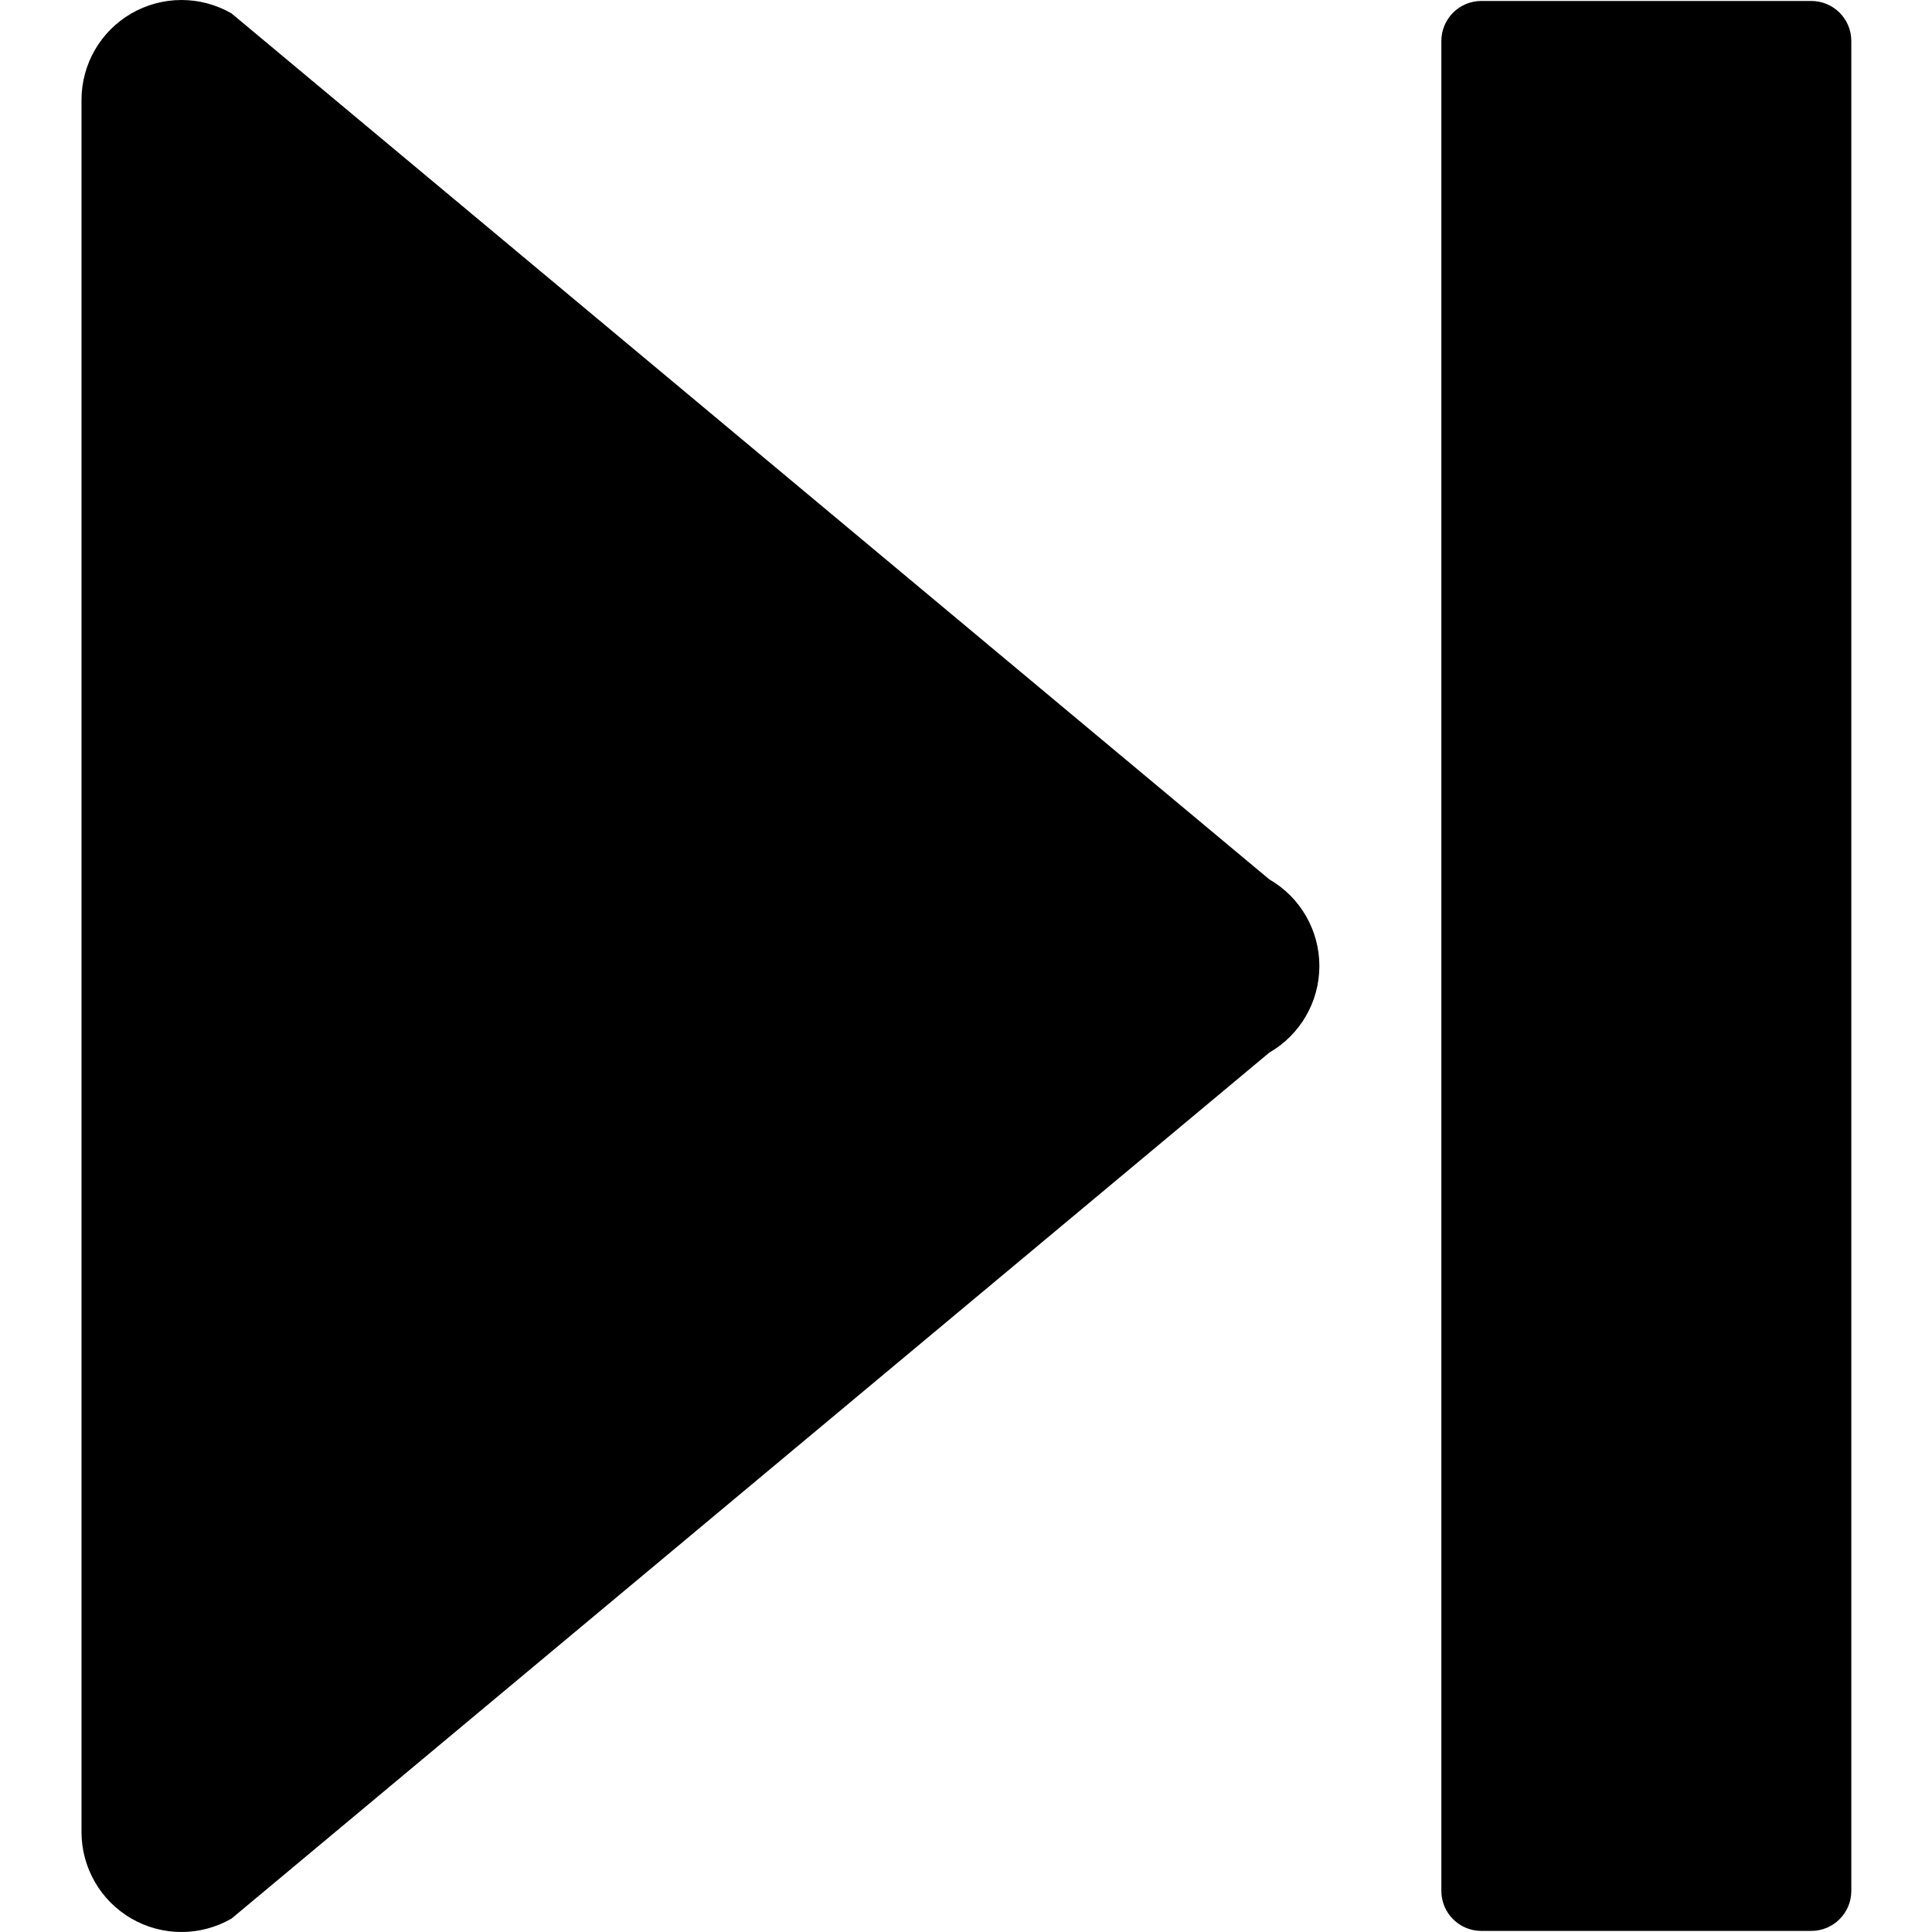
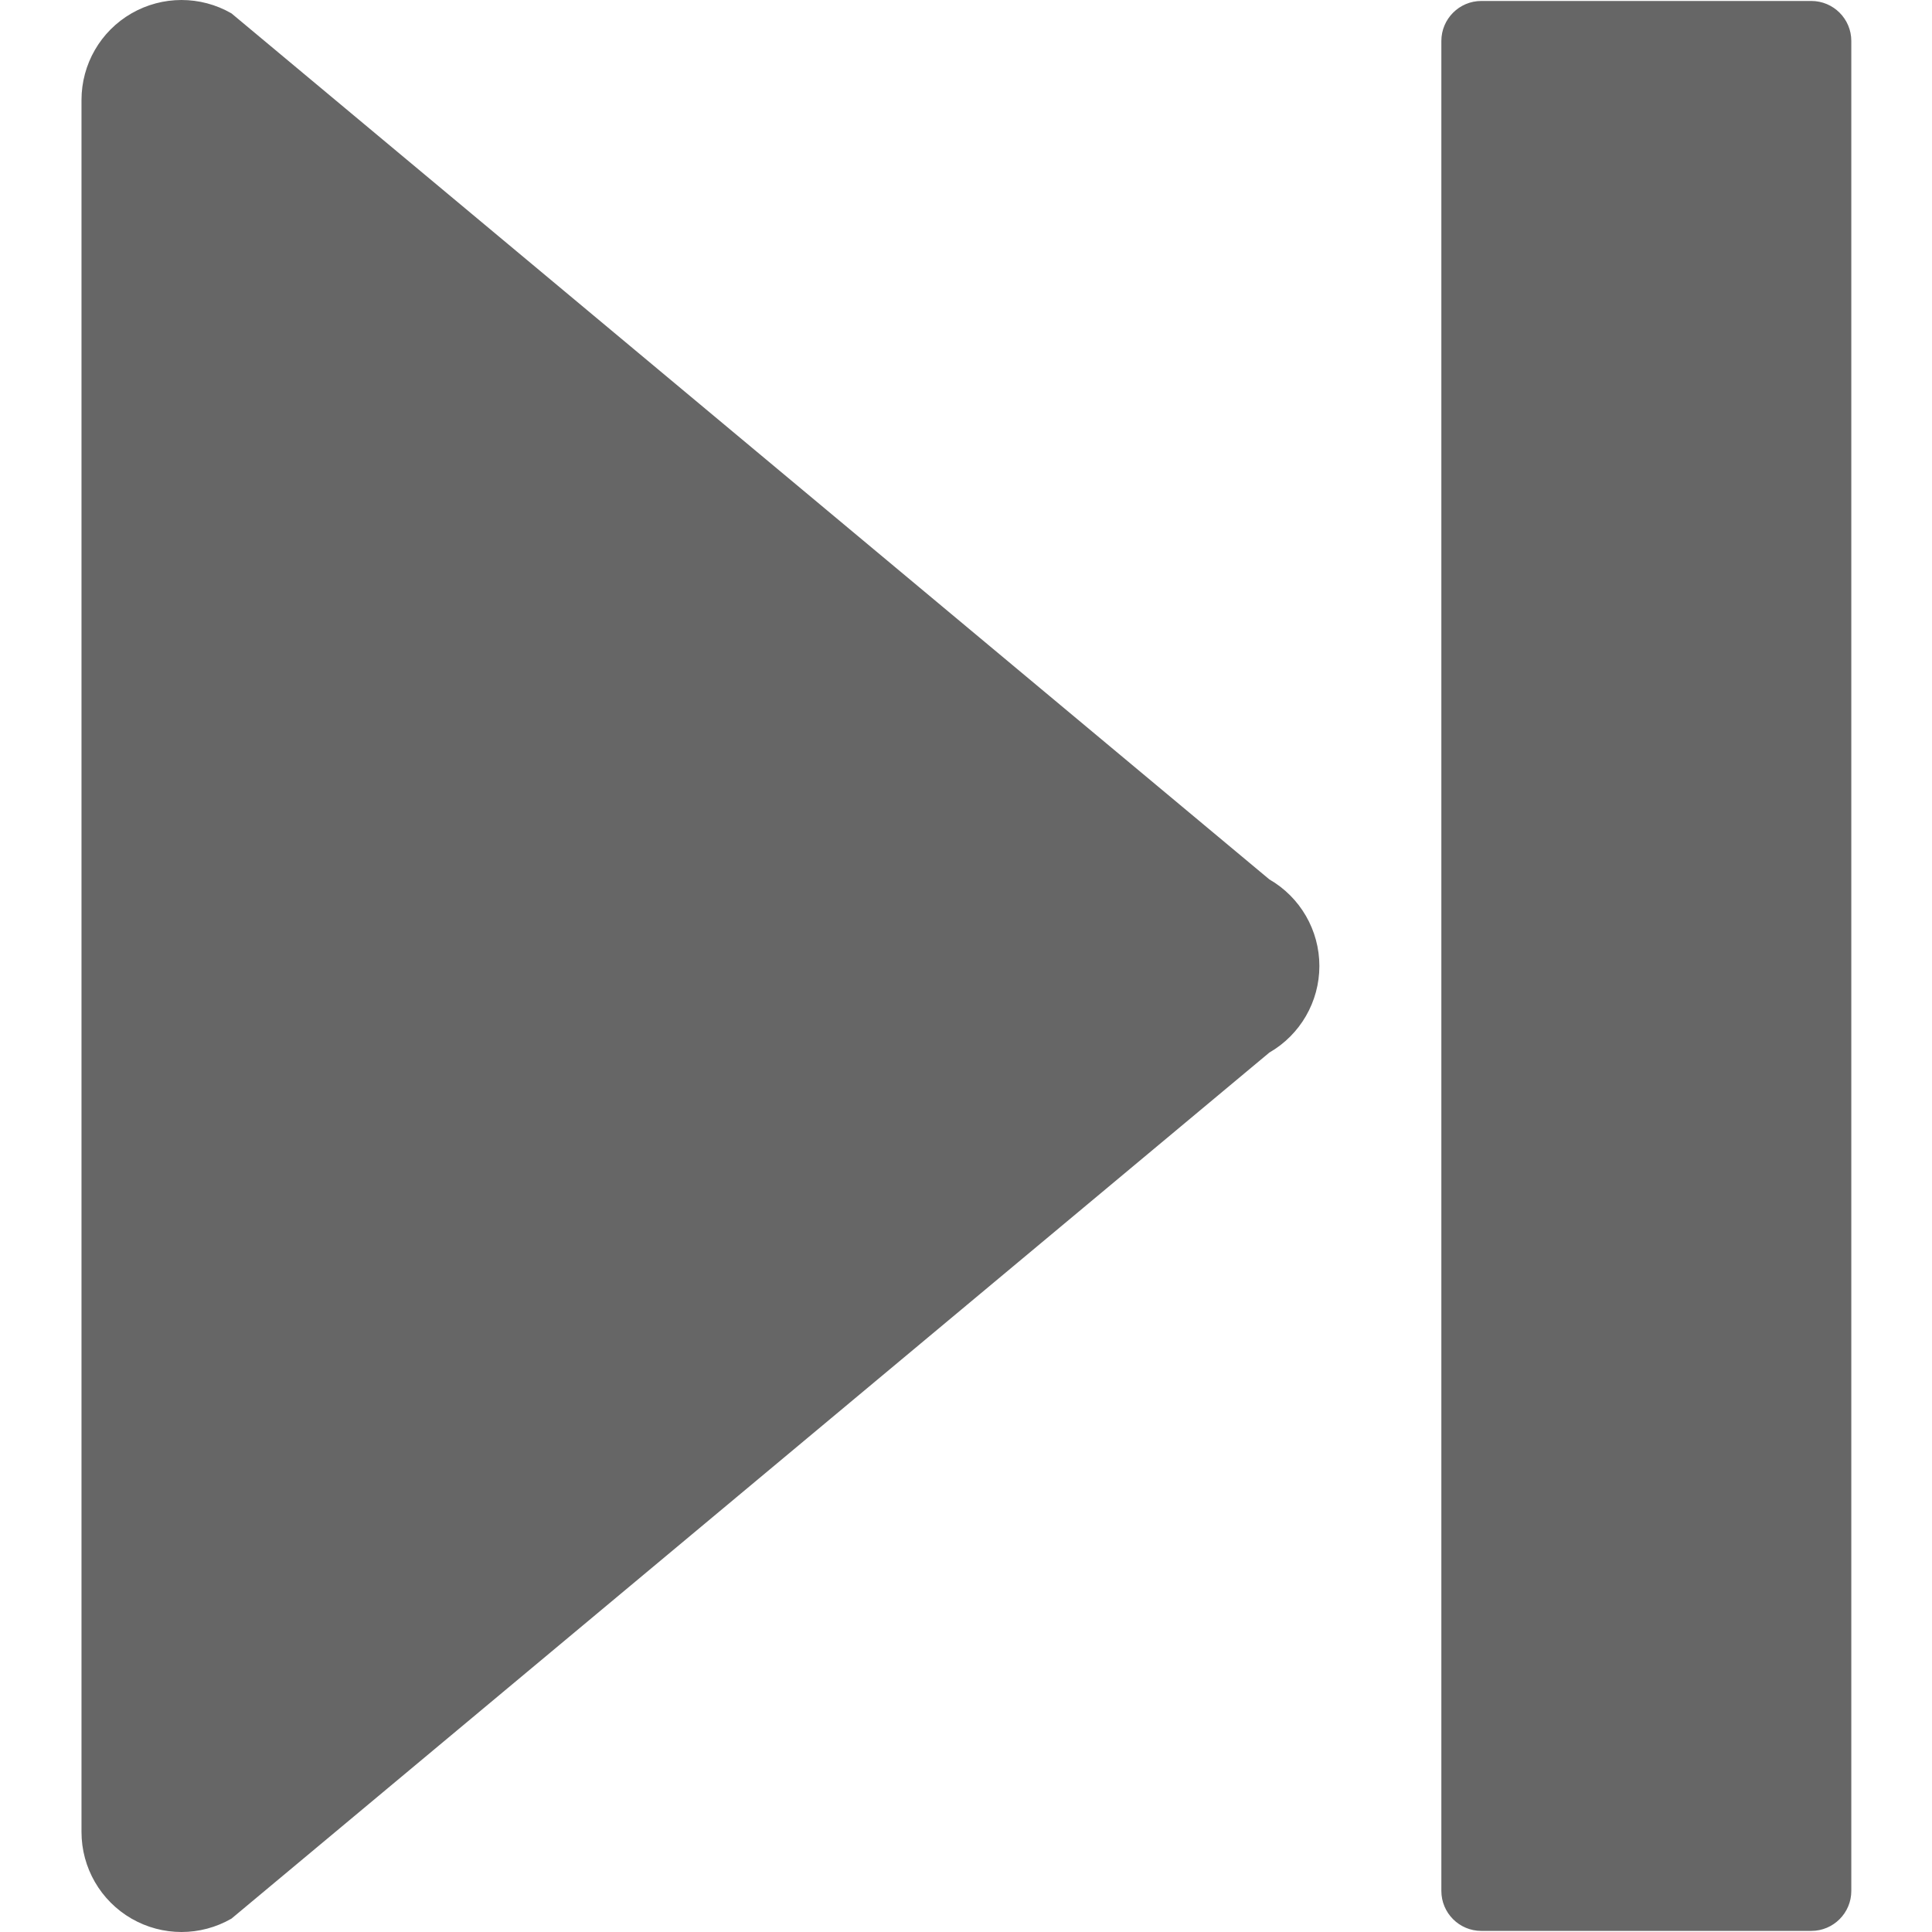
- <svg xmlns="http://www.w3.org/2000/svg" version="1.1" x="0px" y="0px" width="402.917px" height="402.917px" viewBox="0 0 402.917 402.917" style="enable-background:new 0 0 402.917 402.917;" xml:space="preserve">
-   <path d="M 16.996 20.848 V 382.061 C 16.996 389.508 20.968 396.394 27.423 400.124 C 33.883 403.848 41.821 403.848 48.276 400.124 L 264.719 219.515 C 271.171 215.796 275.155 208.911 275.155 201.457 C 275.155 194.006 271.177 187.117 264.719 183.396 L 48.275 2.79 C 45.048 0.928 41.449 0 37.849 0 C 34.244 0 30.65 0.934 27.422 2.79 C 20.967 6.508 16.996 13.397 16.996 20.848 Z M 308.934 0.201 H 377.739 C 382.352 0.201 386.088 3.936 386.088 8.541 V 394.349 C 386.088 398.953 382.353 402.689 377.739 402.689 H 308.934 C 304.327 402.689 300.594 398.954 300.594 394.349 V 8.547 C 300.594 3.943 304.327 0.201 308.934 0.201 Z" />
+ <svg xmlns="http://www.w3.org/2000/svg" version="1.1" x="0px" y="0px" viewBox="0 0 402.917 402.917" xml:space="preserve">
+   <path fill="#666666" d="M 16.996 20.848 V 382.061 C 16.996 389.508 20.968 396.394 27.423 400.124 C 33.883 403.848 41.821 403.848 48.276 400.124 L 264.719 219.515 C 271.171 215.796 275.155 208.911 275.155 201.457 C 275.155 194.006 271.177 187.117 264.719 183.396 L 48.275 2.79 C 45.048 0.928 41.449 0 37.849 0 C 34.244 0 30.65 0.934 27.422 2.79 C 20.967 6.508 16.996 13.397 16.996 20.848 Z M 308.934 0.201 H 377.739 C 382.352 0.201 386.088 3.936 386.088 8.541 V 394.349 C 386.088 398.953 382.353 402.689 377.739 402.689 H 308.934 C 304.327 402.689 300.594 398.954 300.594 394.349 V 8.547 C 300.594 3.943 304.327 0.201 308.934 0.201 Z" />
</svg>
